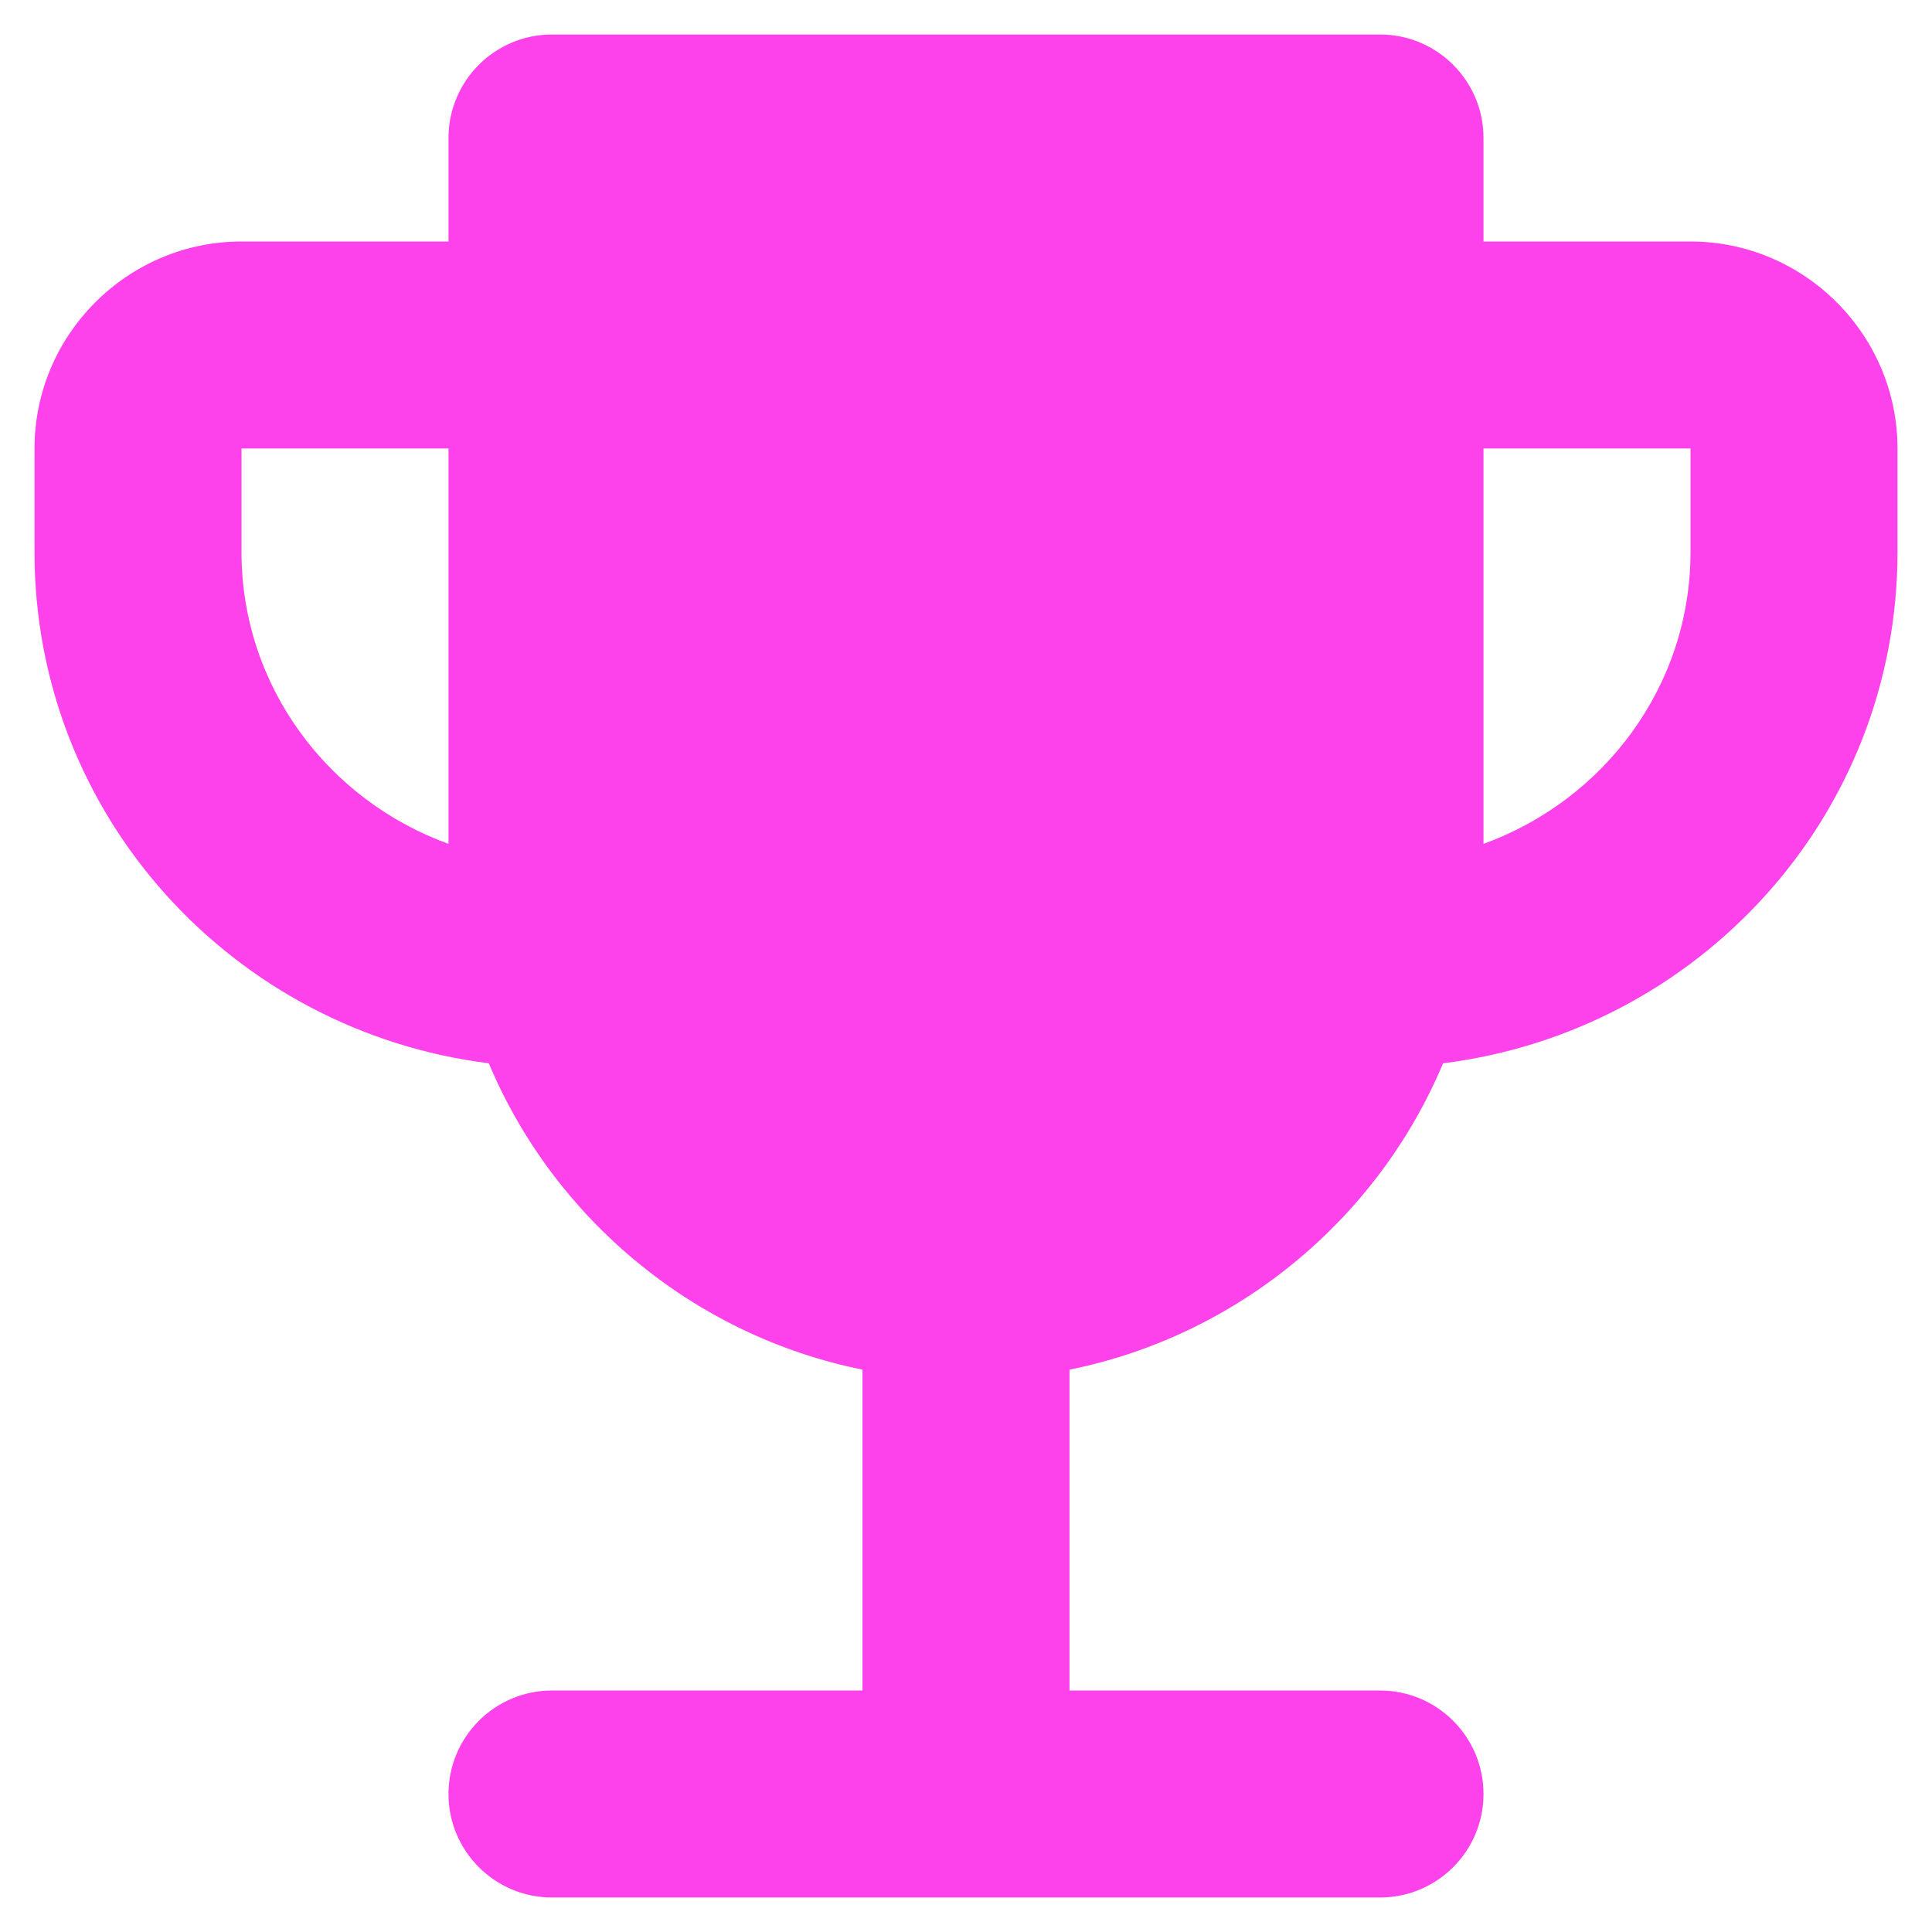
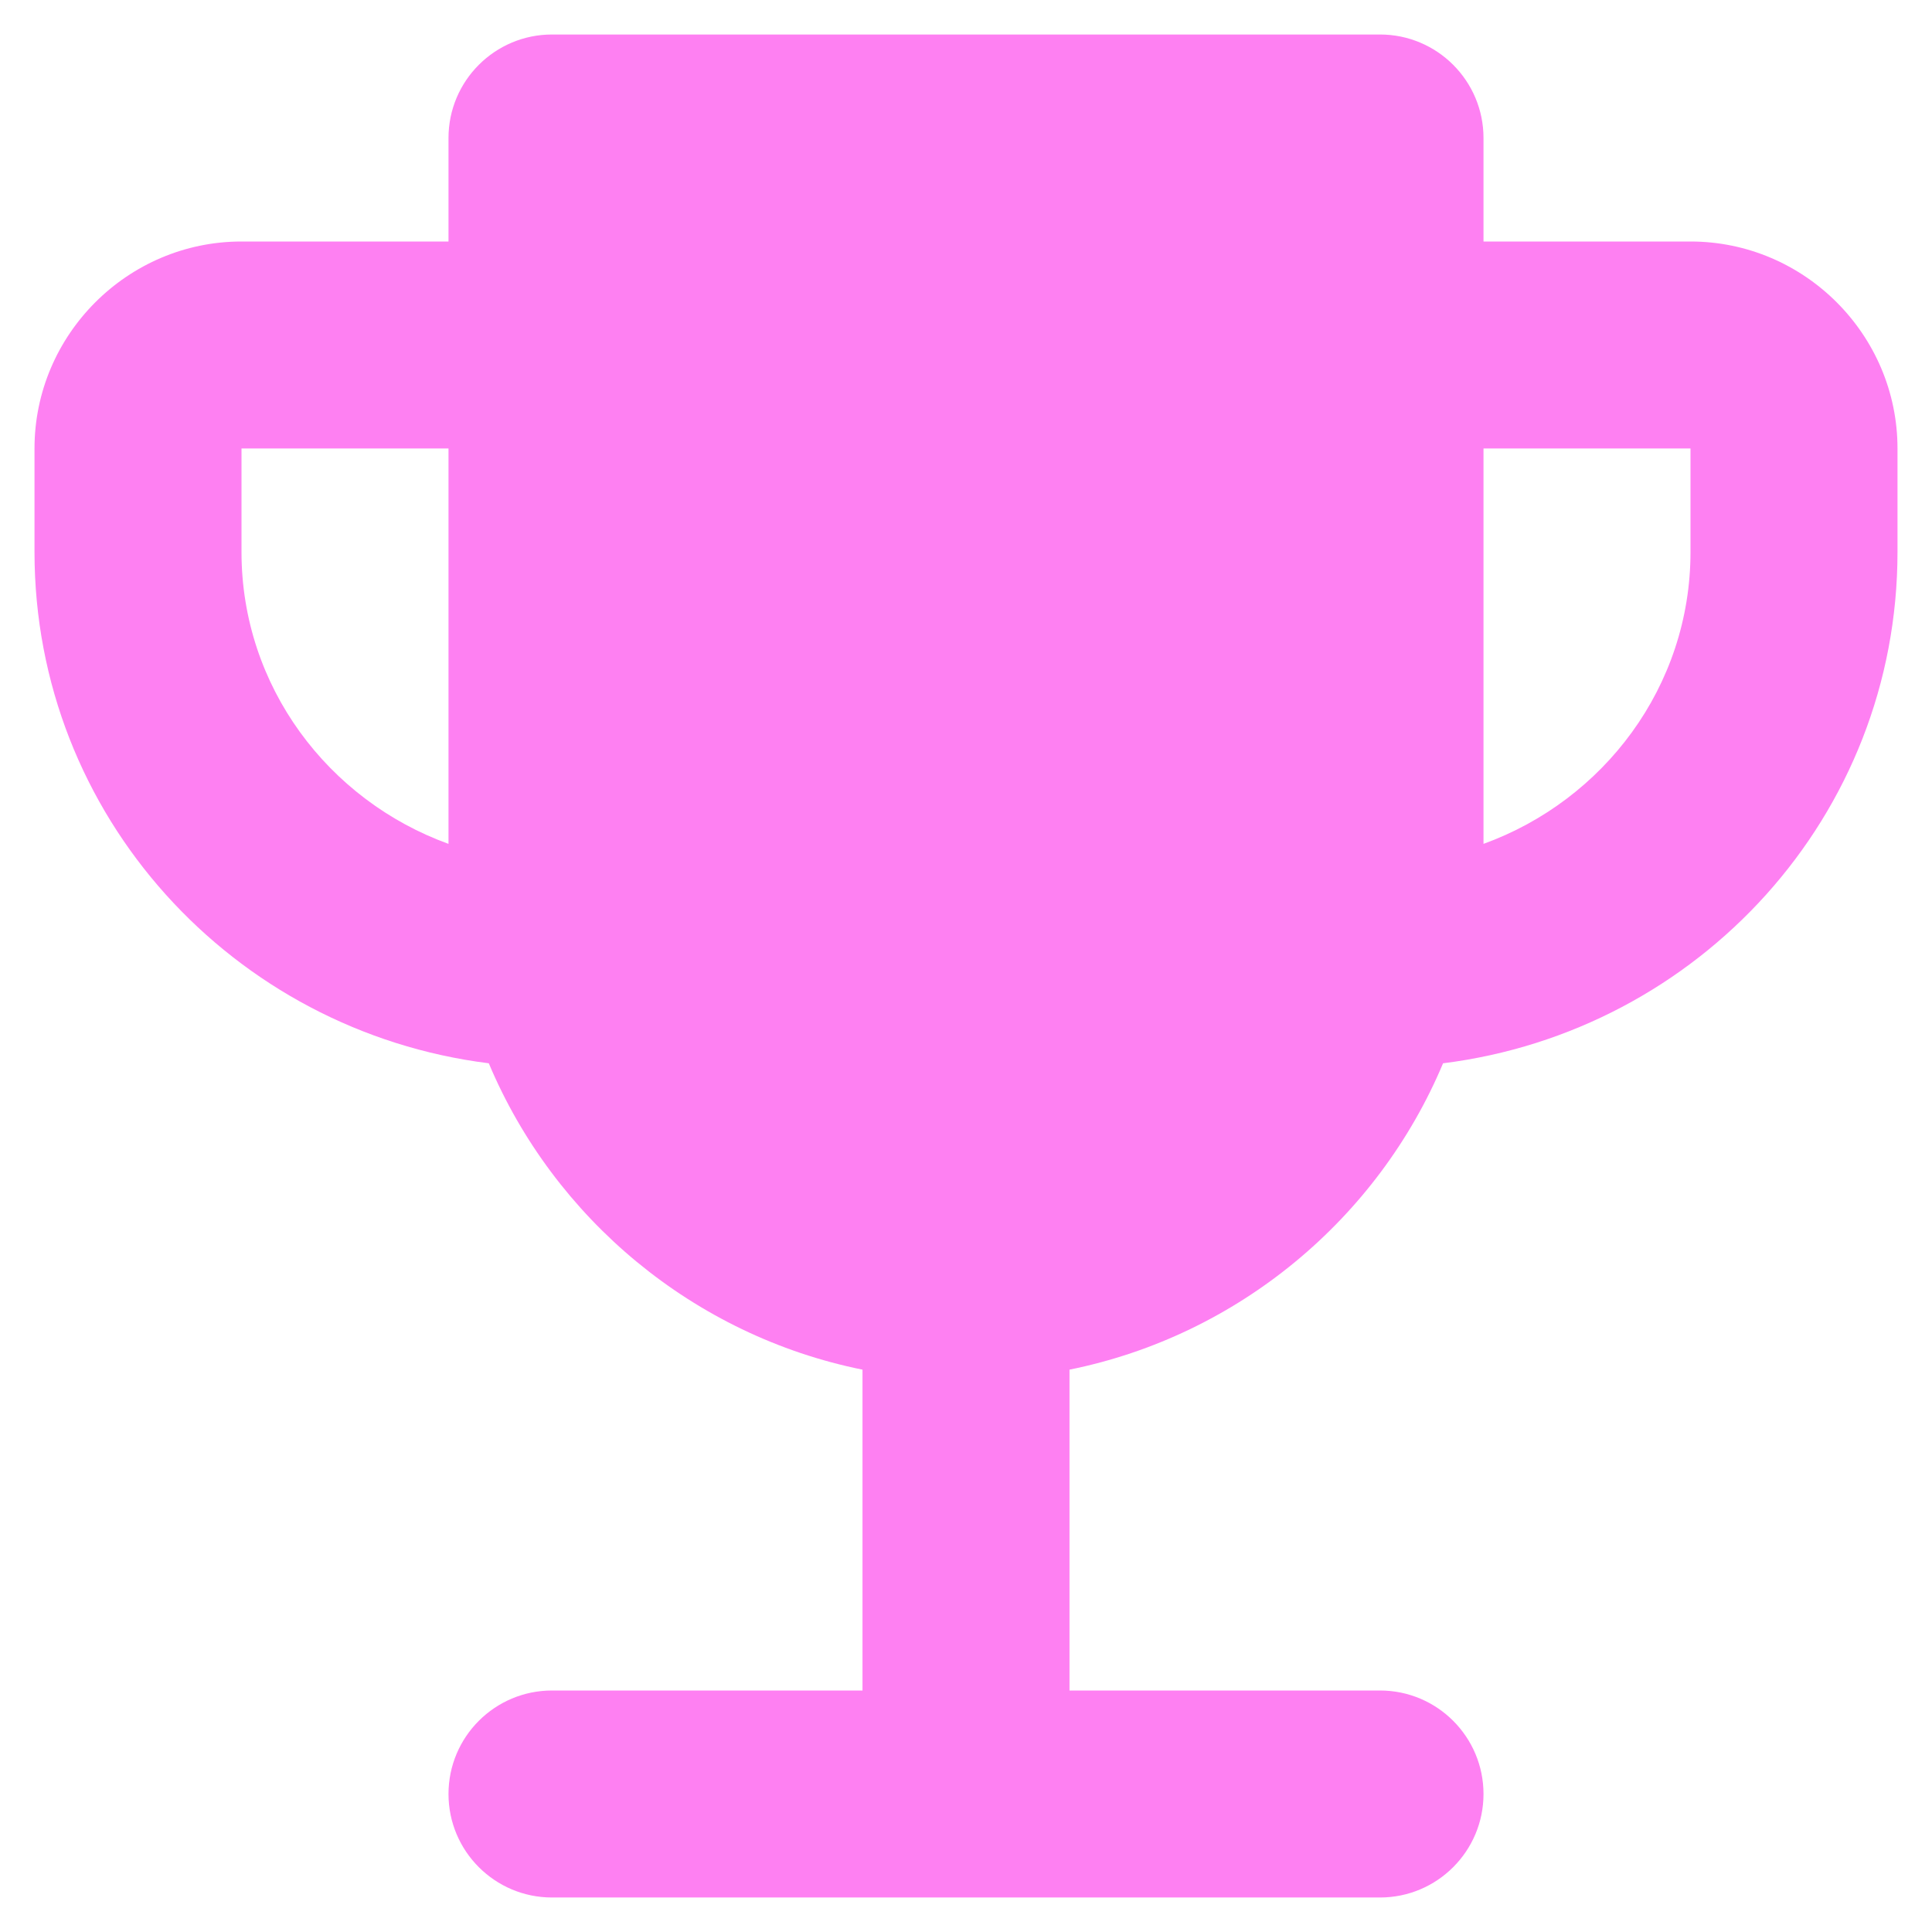
<svg xmlns="http://www.w3.org/2000/svg" width="14" height="14" viewBox="0 0 14 14" fill="none">
-   <path d="M12.25 1.75H10.75V1C10.75 0.586 10.414 0.25 10 0.25H4C3.586 0.25 3.25 0.586 3.25 1V1.75H1.75C0.925 1.75 0.25 2.425 0.25 3.25V4C0.25 5.912 1.69 7.473 3.542 7.705C4.015 8.83 5.027 9.678 6.25 9.925V12.25H4C3.586 12.25 3.25 12.586 3.25 13C3.25 13.414 3.586 13.75 4 13.75H10C10.414 13.75 10.75 13.414 10.75 13C10.75 12.586 10.414 12.25 10 12.25H7.75V9.925C8.973 9.678 9.985 8.83 10.457 7.705C12.31 7.473 13.75 5.912 13.75 4V3.25C13.75 2.425 13.075 1.75 12.25 1.75ZM1.75 4V3.25H3.25V6.115C2.38 5.8 1.75 4.975 1.75 4ZM12.25 4C12.25 4.975 11.62 5.8 10.75 6.115V3.25H12.25V4Z" fill="#FE42EB" />
+   <path d="M12.25 1.75H10.75V1C10.75 0.586 10.414 0.25 10 0.25H4C3.586 0.25 3.25 0.586 3.25 1V1.75H1.75C0.925 1.75 0.25 2.425 0.25 3.25V4C0.25 5.912 1.69 7.473 3.542 7.705C4.015 8.83 5.027 9.678 6.25 9.925V12.25H4C3.586 12.25 3.25 12.586 3.25 13C3.25 13.414 3.586 13.75 4 13.75H10C10.414 13.75 10.75 13.414 10.75 13C10.75 12.586 10.414 12.25 10 12.25H7.75V9.925C8.973 9.678 9.985 8.83 10.457 7.705C12.31 7.473 13.75 5.912 13.75 4V3.25C13.75 2.425 13.075 1.75 12.25 1.75ZM1.75 4V3.25H3.25V6.115C2.38 5.8 1.75 4.975 1.75 4ZM12.25 4C12.25 4.975 11.62 5.8 10.75 6.115V3.25H12.25V4Z" fill="#FE80F2" />
</svg>
